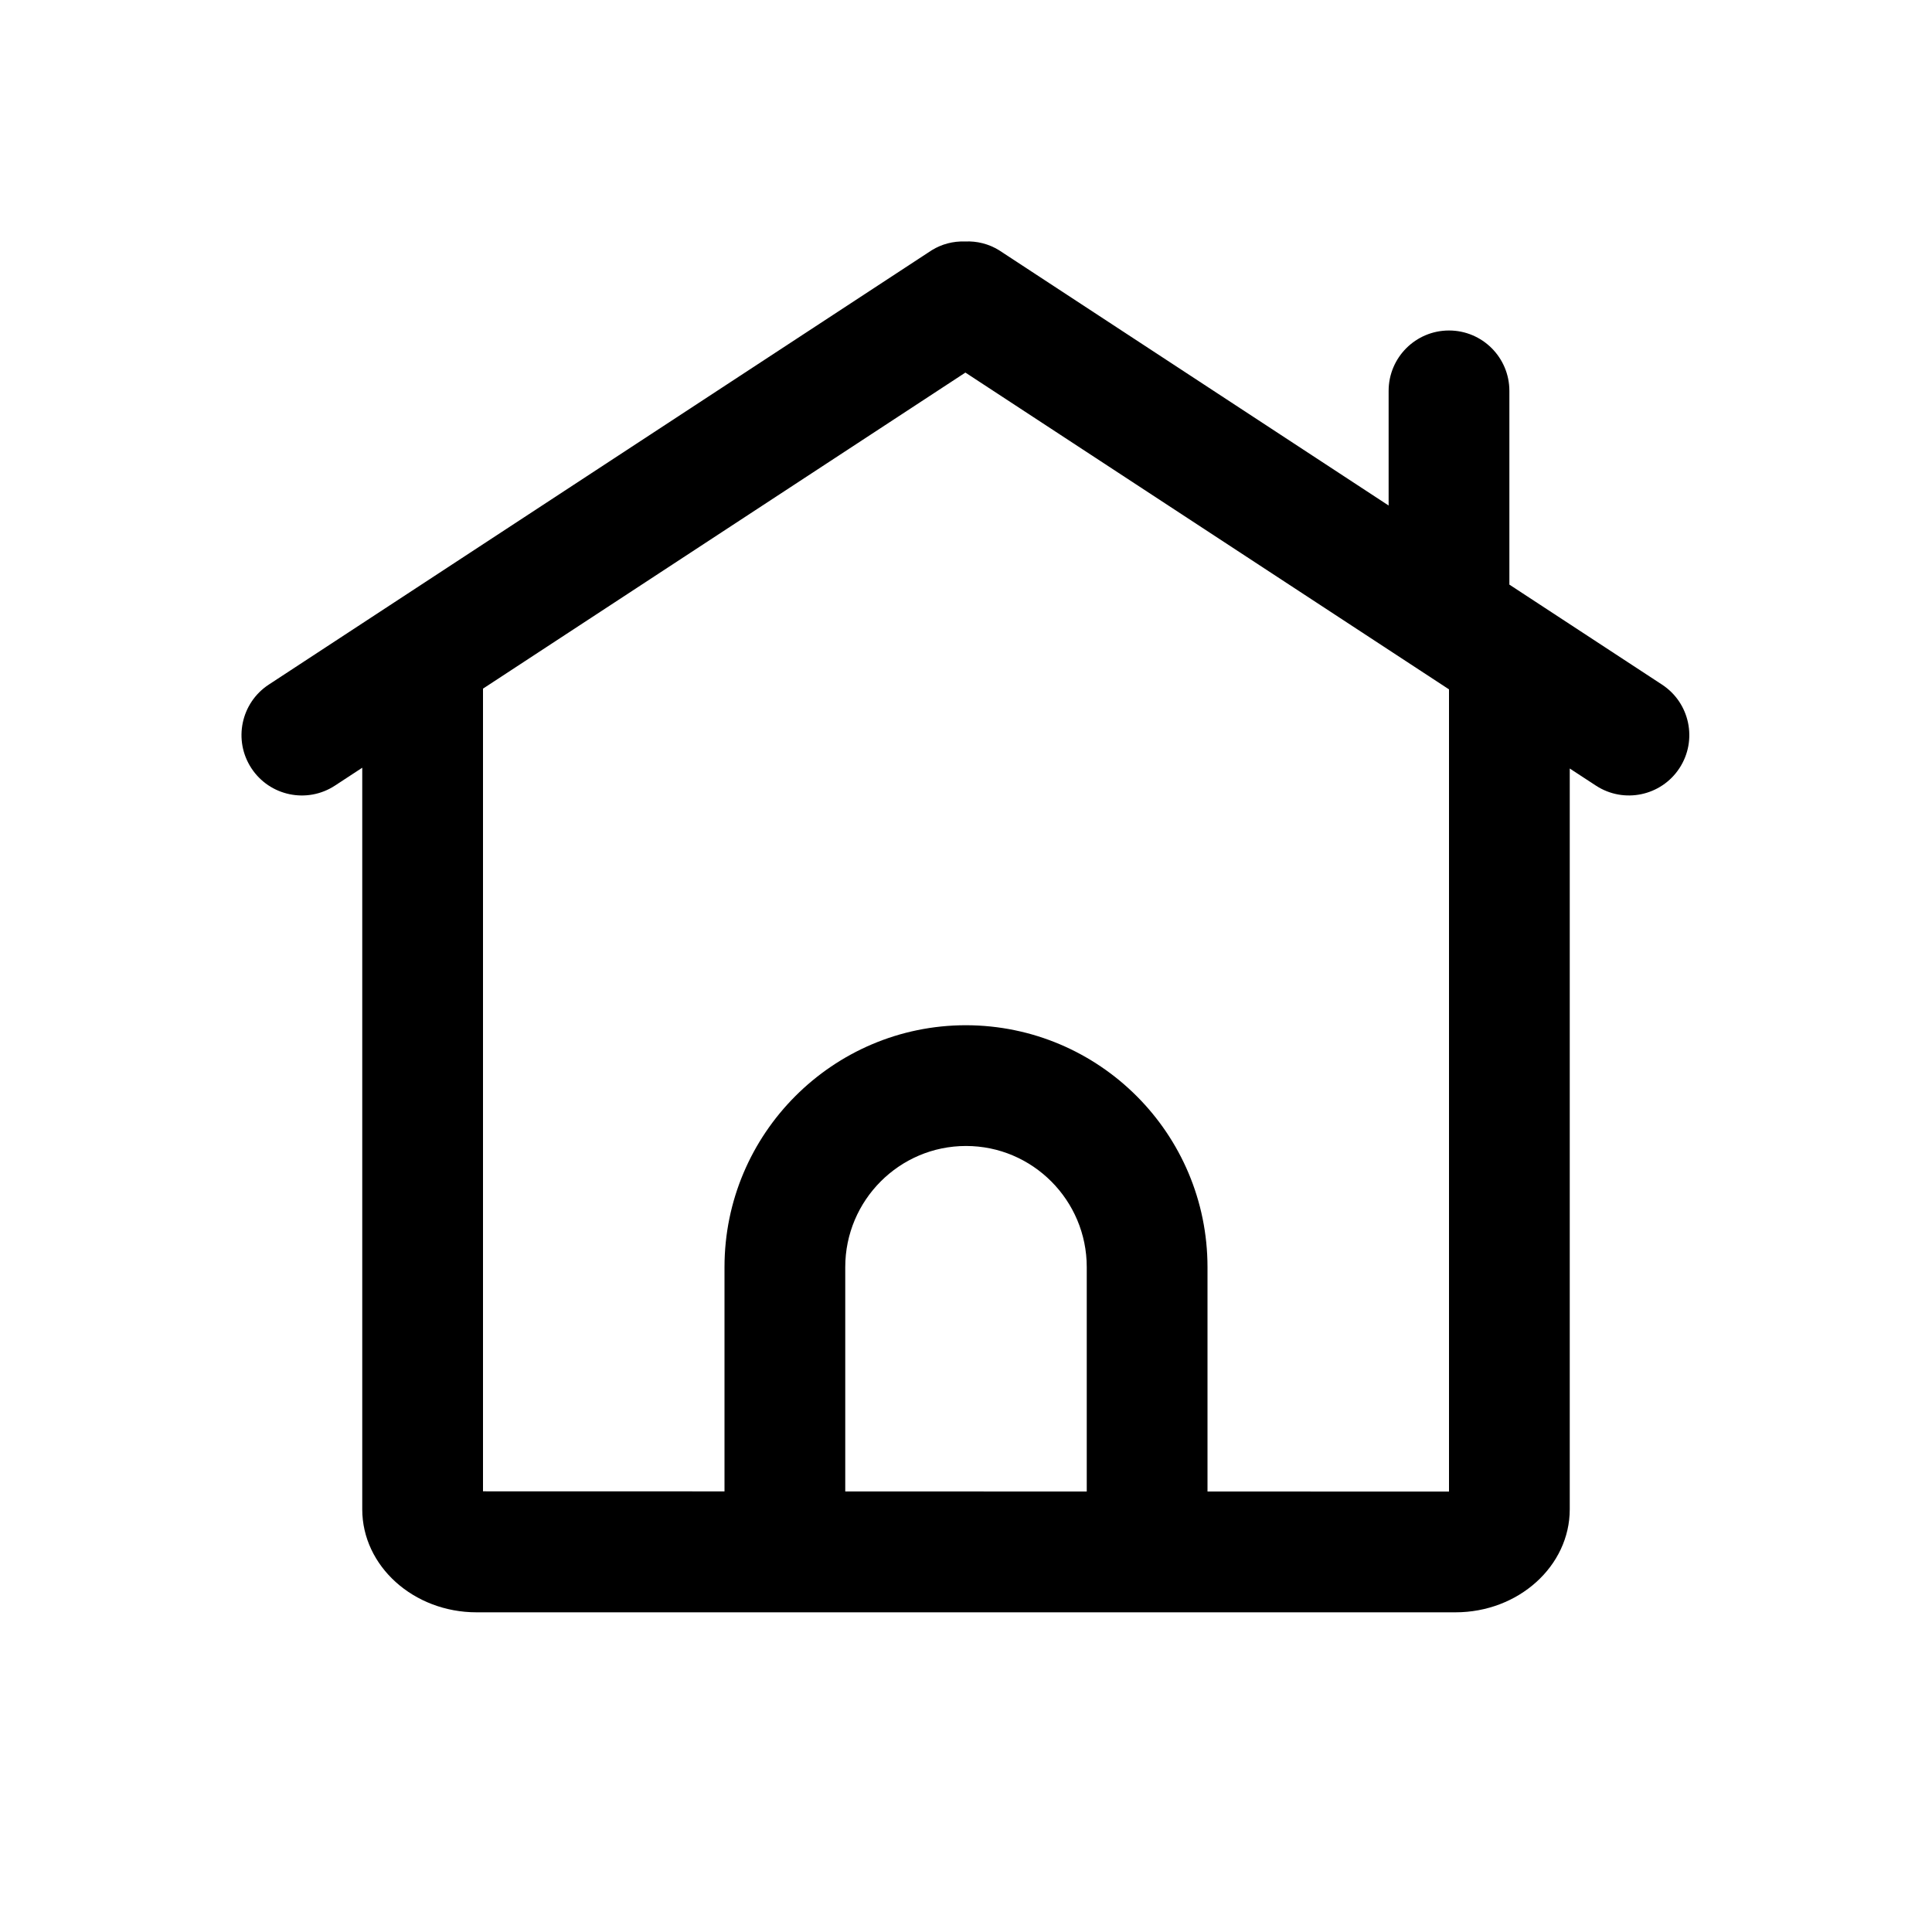
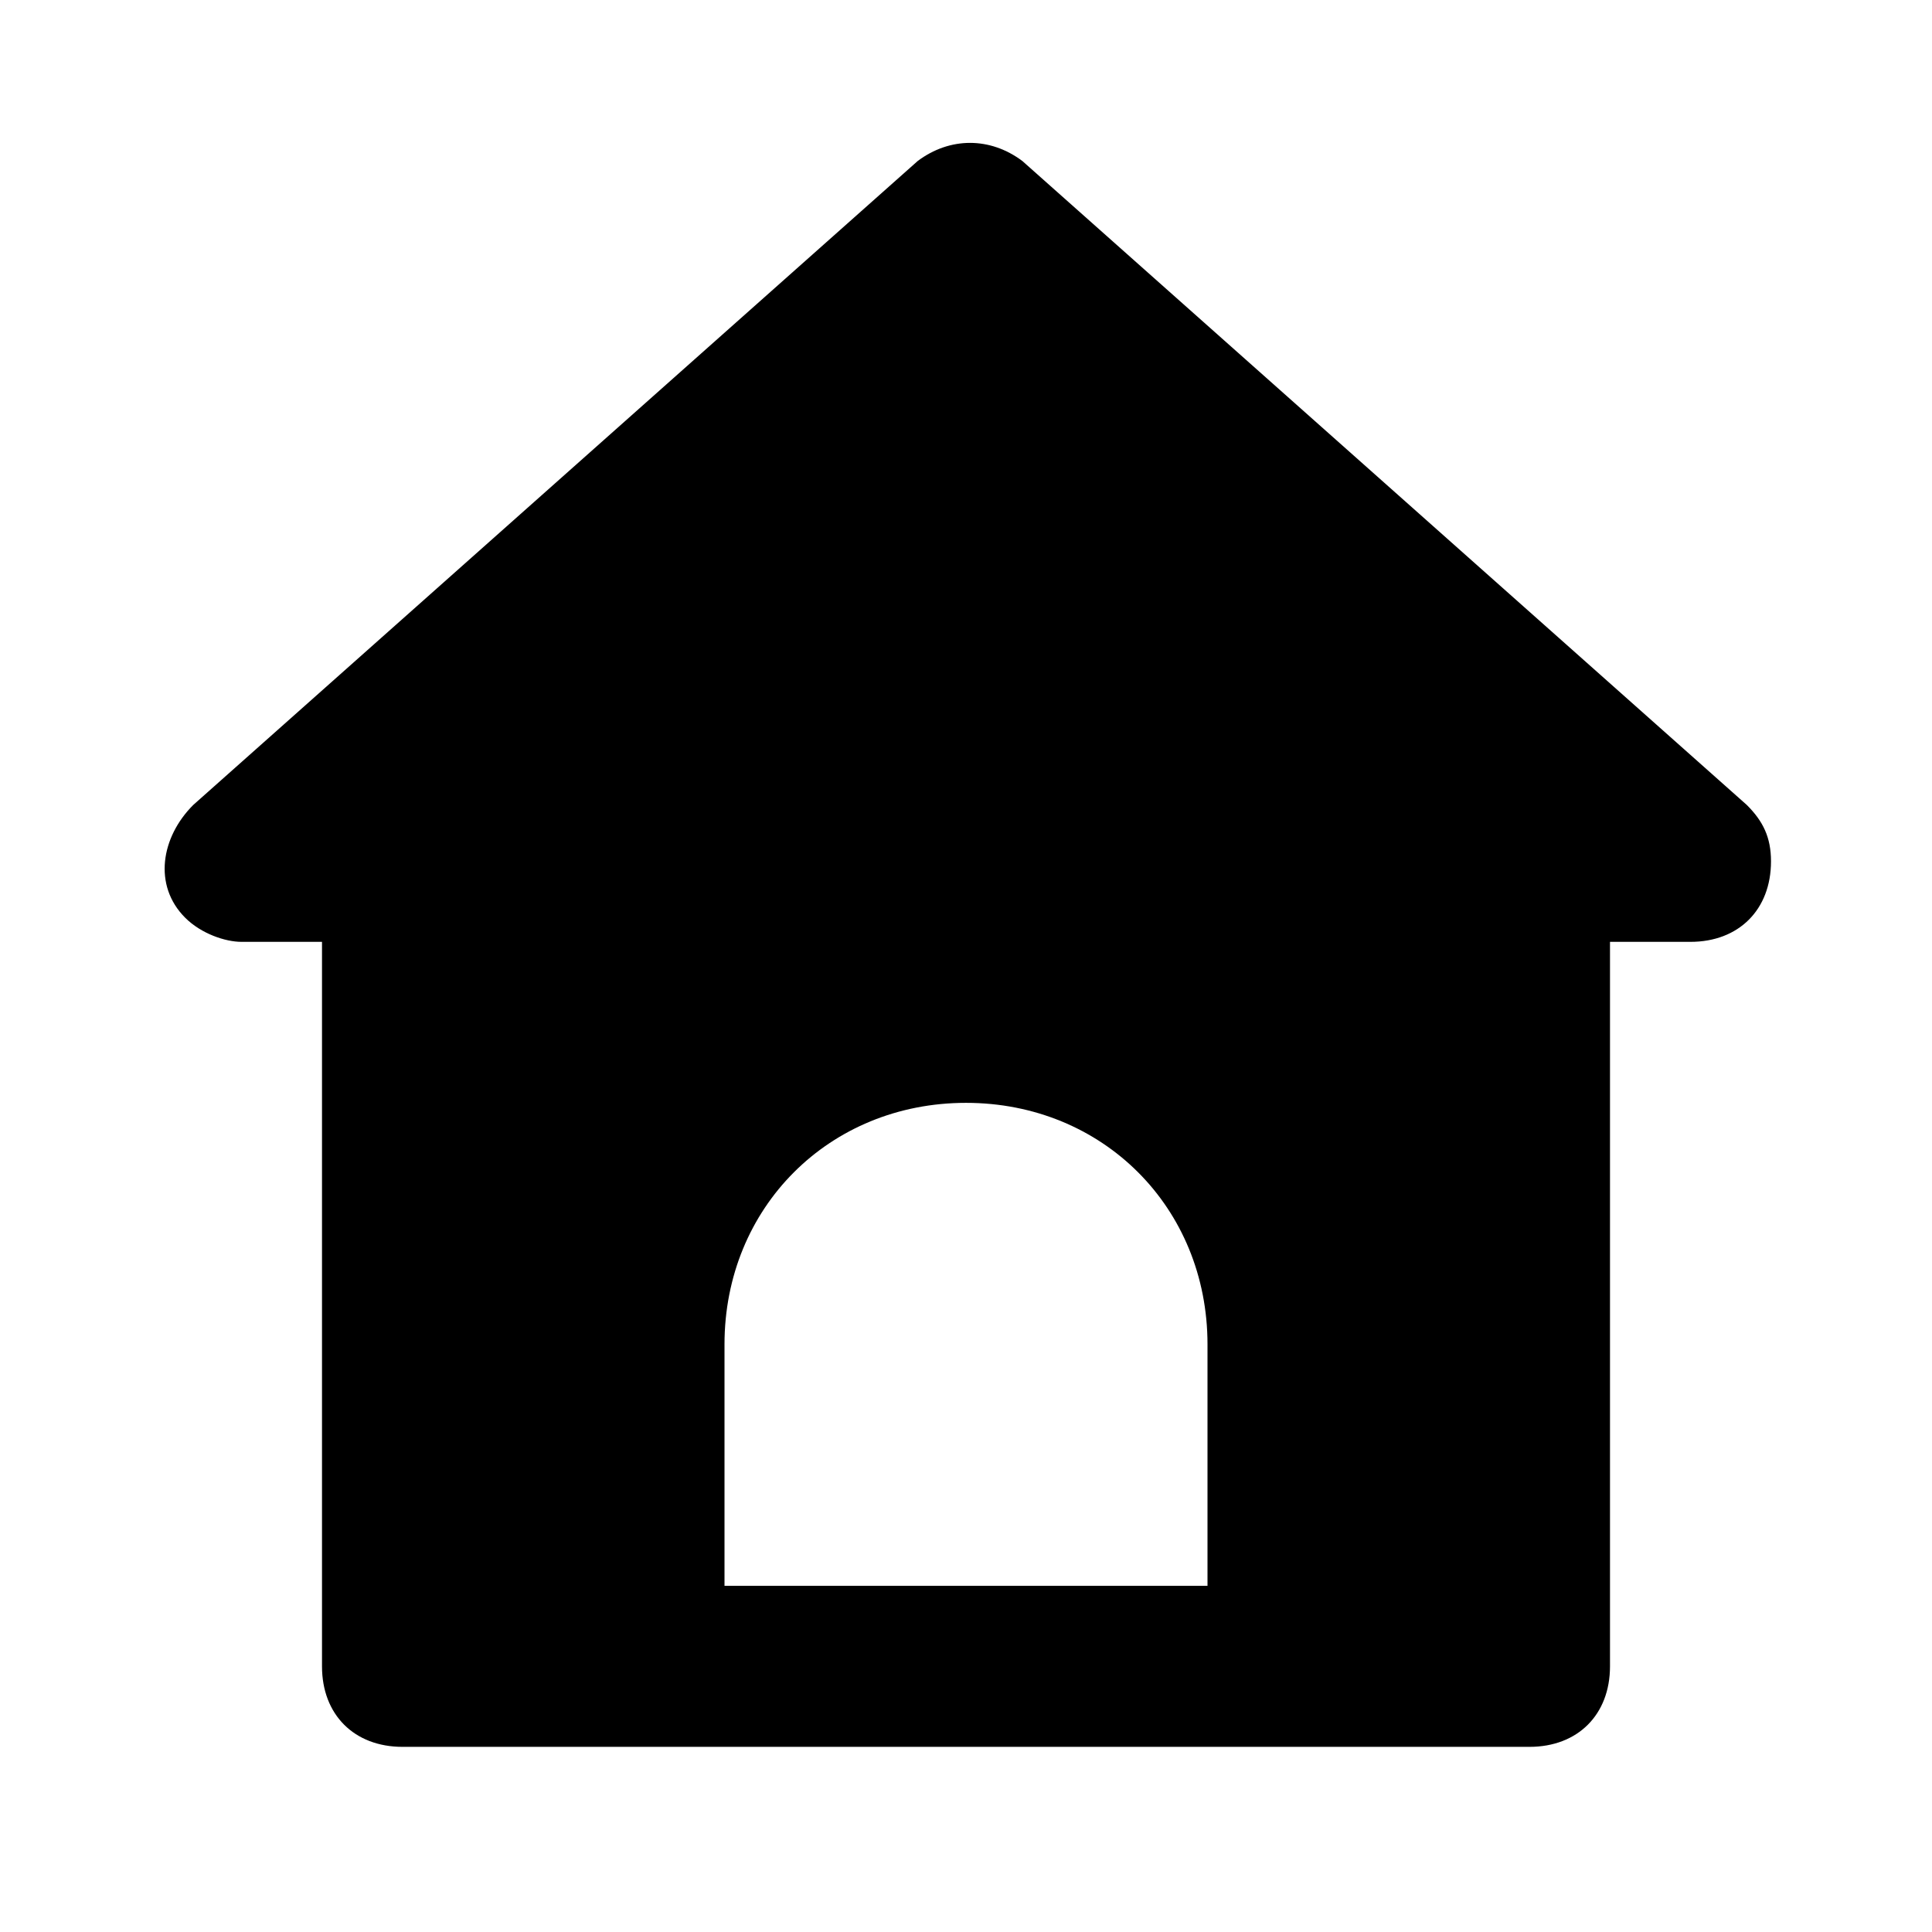
- <svg xmlns="http://www.w3.org/2000/svg" t="1647590324727" class="icon" viewBox="0 0 1024 1024" version="1.1" p-id="3738" width="200" height="200">
-   <path d="M768 790.56l-128-0.032v-118.944a128.224 128.224 0 0 0-128-128.192c-70.592 0-128 57.504-128 128.192v118.88l-128-0.032V364.992l255.68-167.52L768 365.376v425.184z m-192-0.032l-128-0.032v-118.912c0-35.392 28.704-64.192 64-64.192s64 28.8 64 64.192v118.944z m304.896-427.68L800 309.856V207.168a32 32 0 1 0-64 0v60.768l-206.464-135.296A31.296 31.296 0 0 0 511.424 128a31.168 31.168 0 0 0-17.6 4.64l-351.36 230.208a32 32 0 0 0 35.072 53.536L192 406.912v393.056c0 30.08 27.2 54.592 60.576 54.592h518.848c33.408 0 60.576-24.512 60.576-54.592v-392.64l13.856 9.056a31.968 31.968 0 0 0 35.04-53.536z" p-id="3739" />
+ <svg xmlns="http://www.w3.org/2000/svg" enable-background="new 0 0 24 24" viewBox="0 0 24 24">
+   <path d="M21.7,10l-9-8c-0.4-0.3-0.9-0.3-1.3,0l-9,8c-0.4,0.4-0.5,1-0.1,1.4c0.2,0.2,0.5,0.3,0.7,0.3h1v9c0,0.6,0.4,1,1,1h14c0.6,0,1-0.4,1-1v-9h1c0.6,0,1-0.4,1-1C22,10.4,21.9,10.2,21.7,10z M15,19.7H9v-3c0-1.7,1.3-3,3-3s3,1.3,3,3V19.7z" />
</svg>
